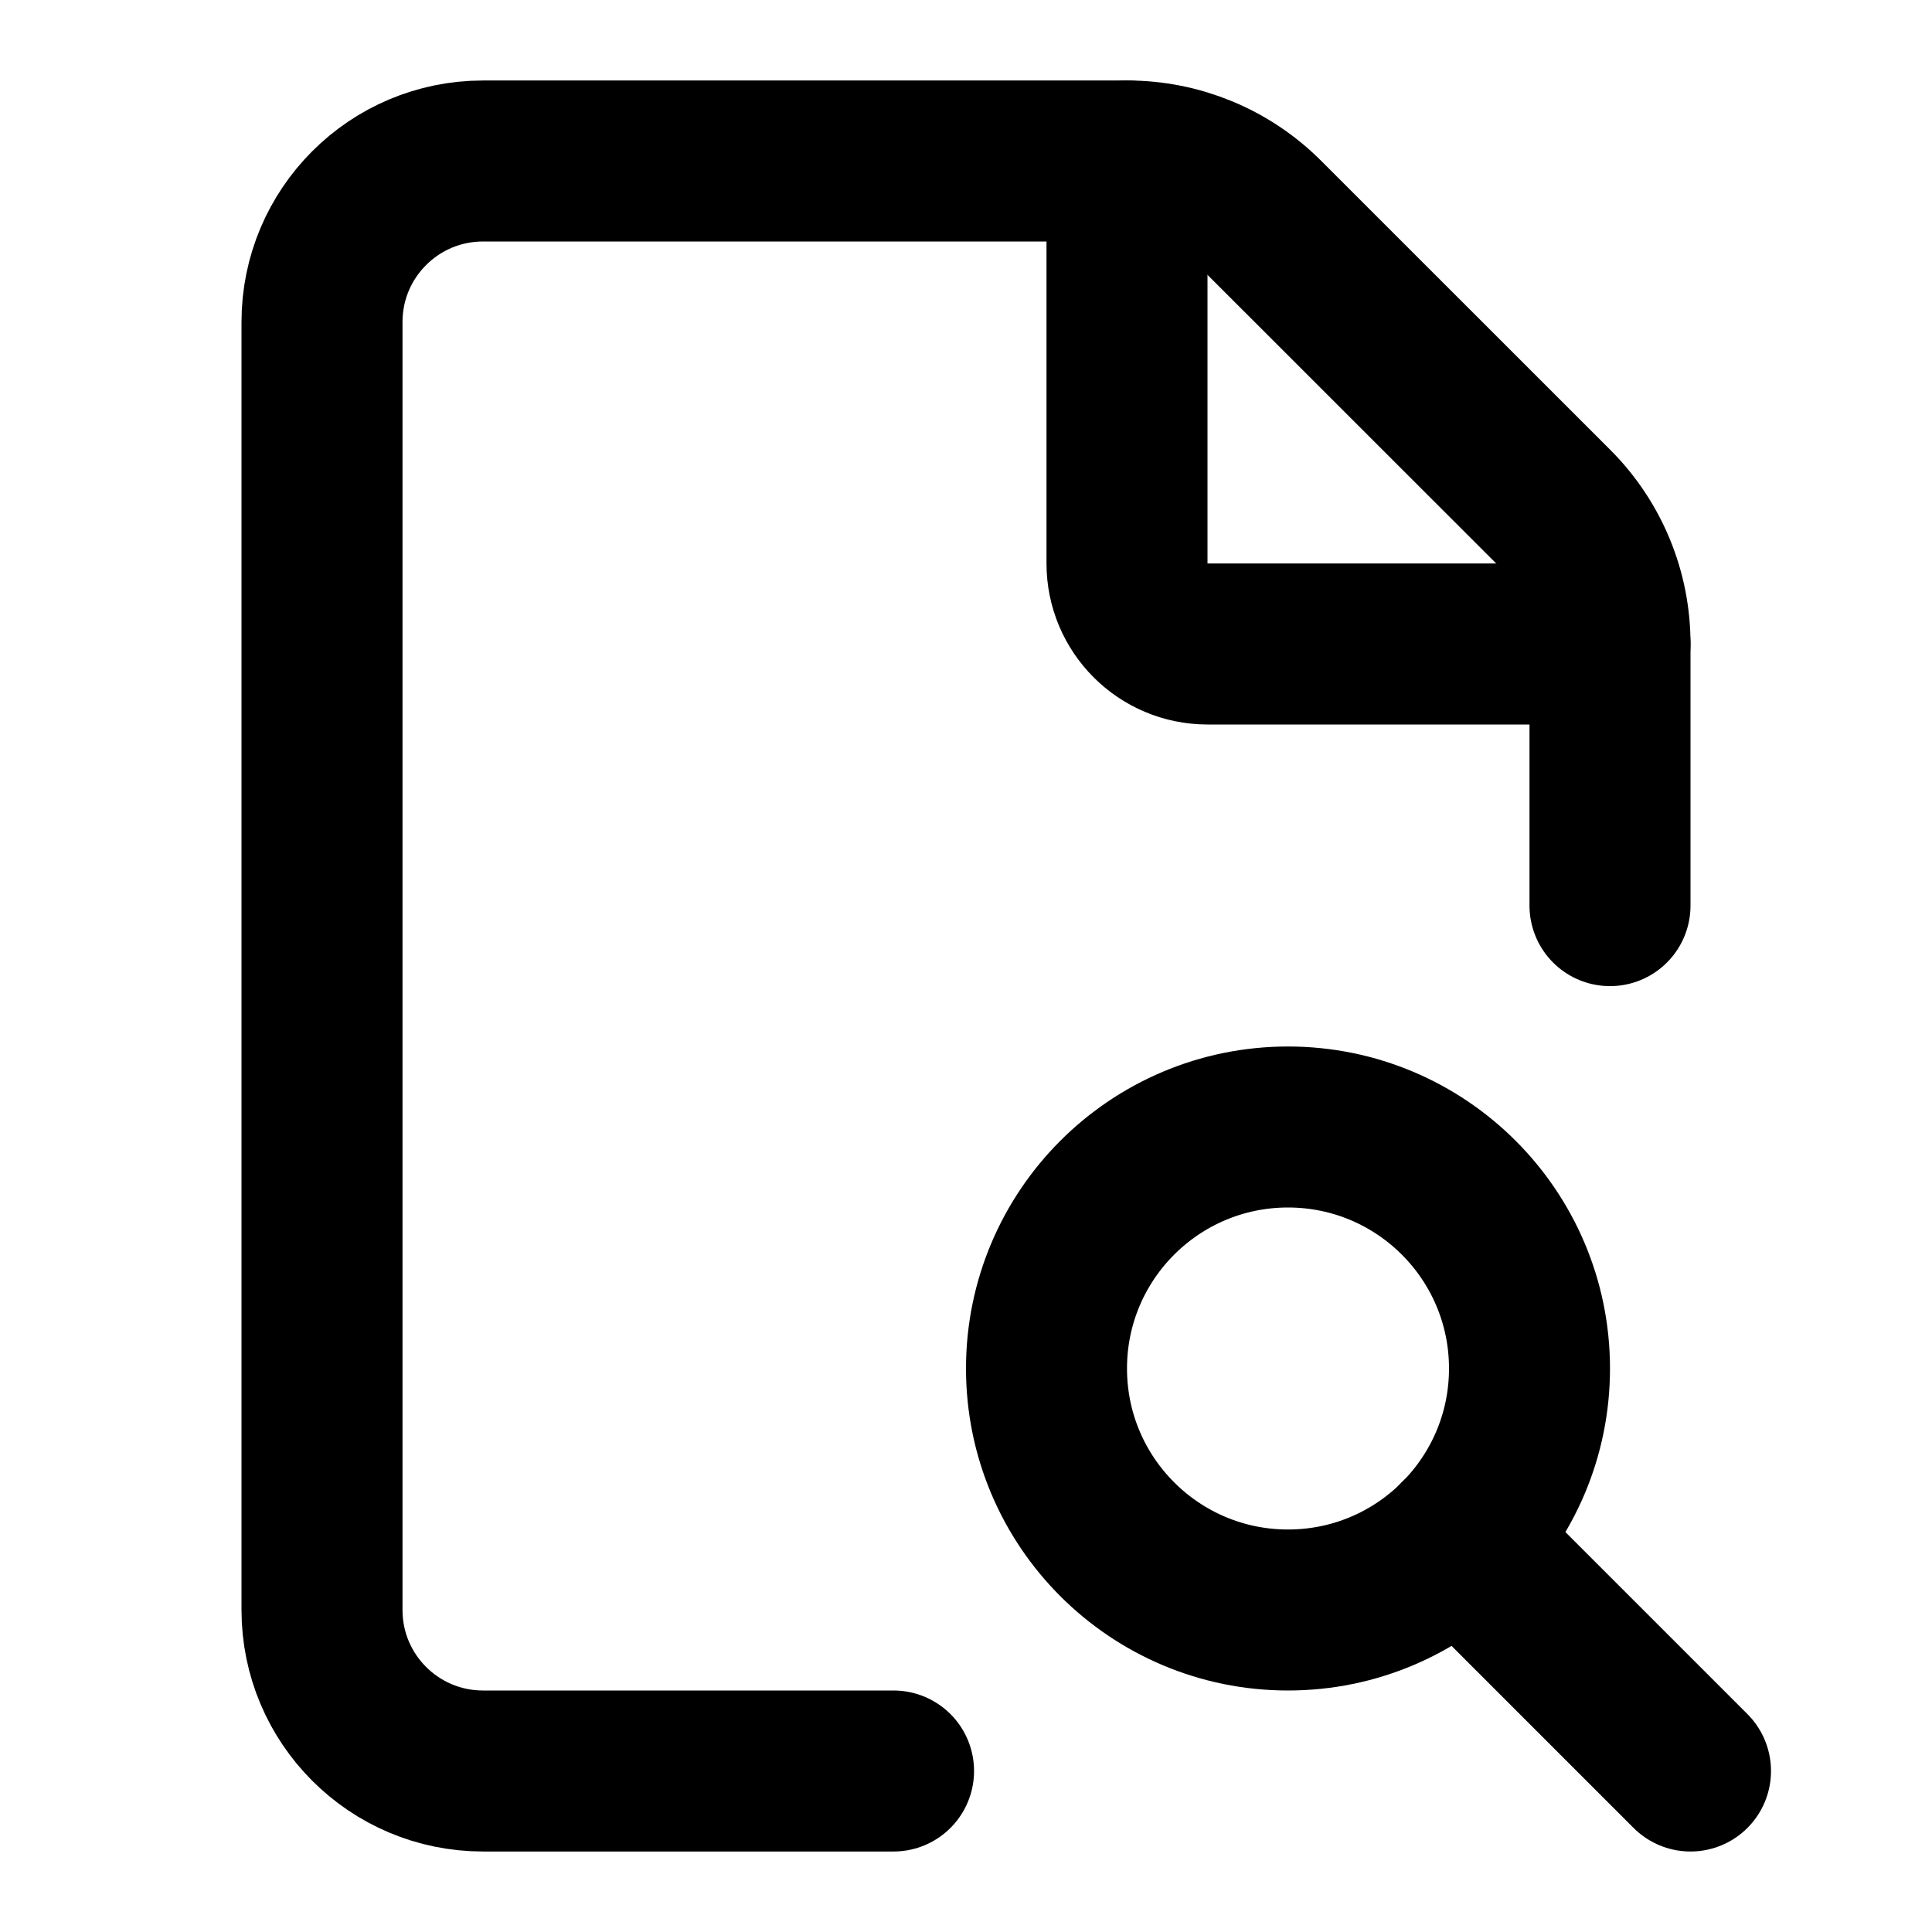
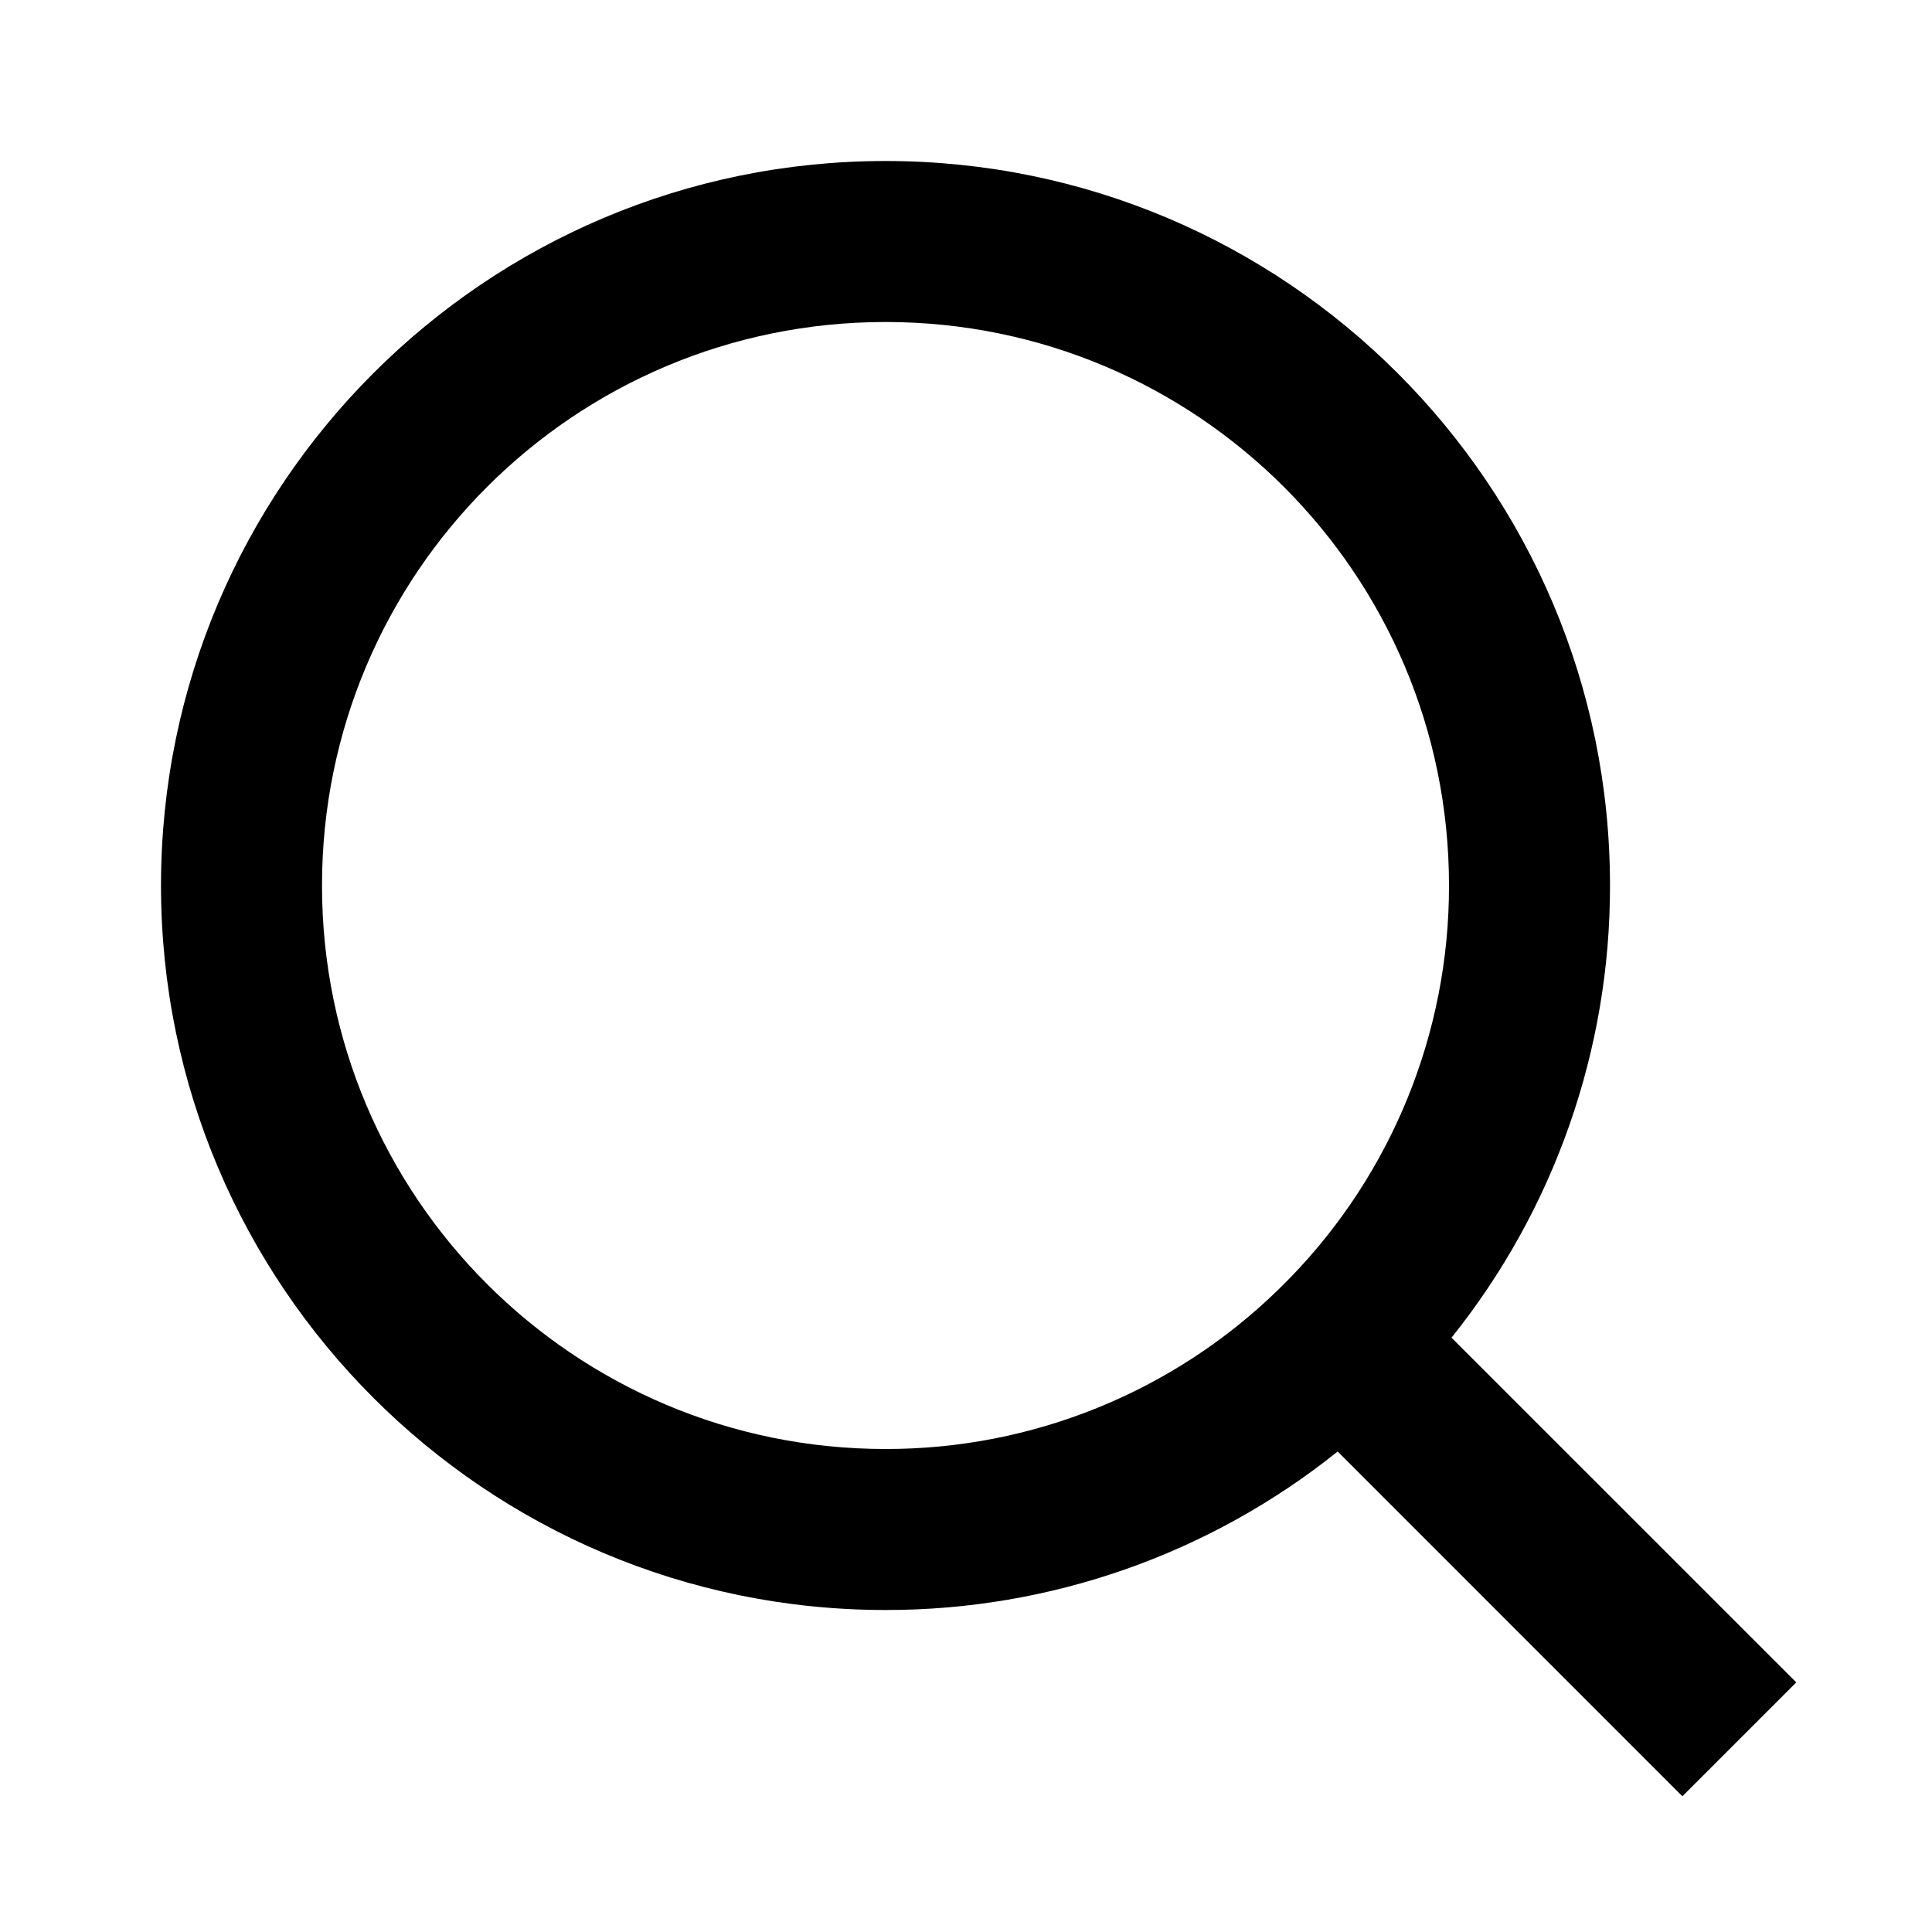
- <svg xmlns="http://www.w3.org/2000/svg" width="24" height="24" viewBox="0 0 24 24" fill="none" stroke="#000000" stroke-width="2" stroke-linecap="round" stroke-linejoin="round" class="lucide lucide-file-search-corner-icon lucide-file-search-corner">
-   <path d="M11.1 22H6a2 2 0 0 1-2-2V4a2 2 0 0 1 2-2h8a2.4 2.4 0 0 1 1.706.706l3.589 3.588A2.4 2.4 0 0 1 20 8v3.25" />
-   <path d="M14 2v5a1 1 0 0 0 1 1h5" />
-   <path d="m21 22-2.88-2.88" />
-   <circle cx="16" cy="17" r="3" />
+ <svg xmlns="http://www.w3.org/2000/svg" viewBox="0 0 24 24" width="256" height="256">
+   <path fill="none" d="M0 0h24v24H0z" />
+   <path d="M18.031 16.617l4.283 4.282-1.415 1.415-4.282-4.283A8.96 8.96 0 0 1 11 20c-4.968 0-9-4.032-9-9s4.032-9 9-9 9 4.032 9 9a8.96 8.96 0 0 1-1.969 5.617zm-2.006-.742A6.977 6.977 0 0 0 18 11c0-3.868-3.133-7-7-7-3.868 0-7 3.132-7 7 0 3.867 3.132 7 7 7a6.977 6.977 0 0 0 4.875-1.975l.15-.15z" fill="#000" />
</svg>
